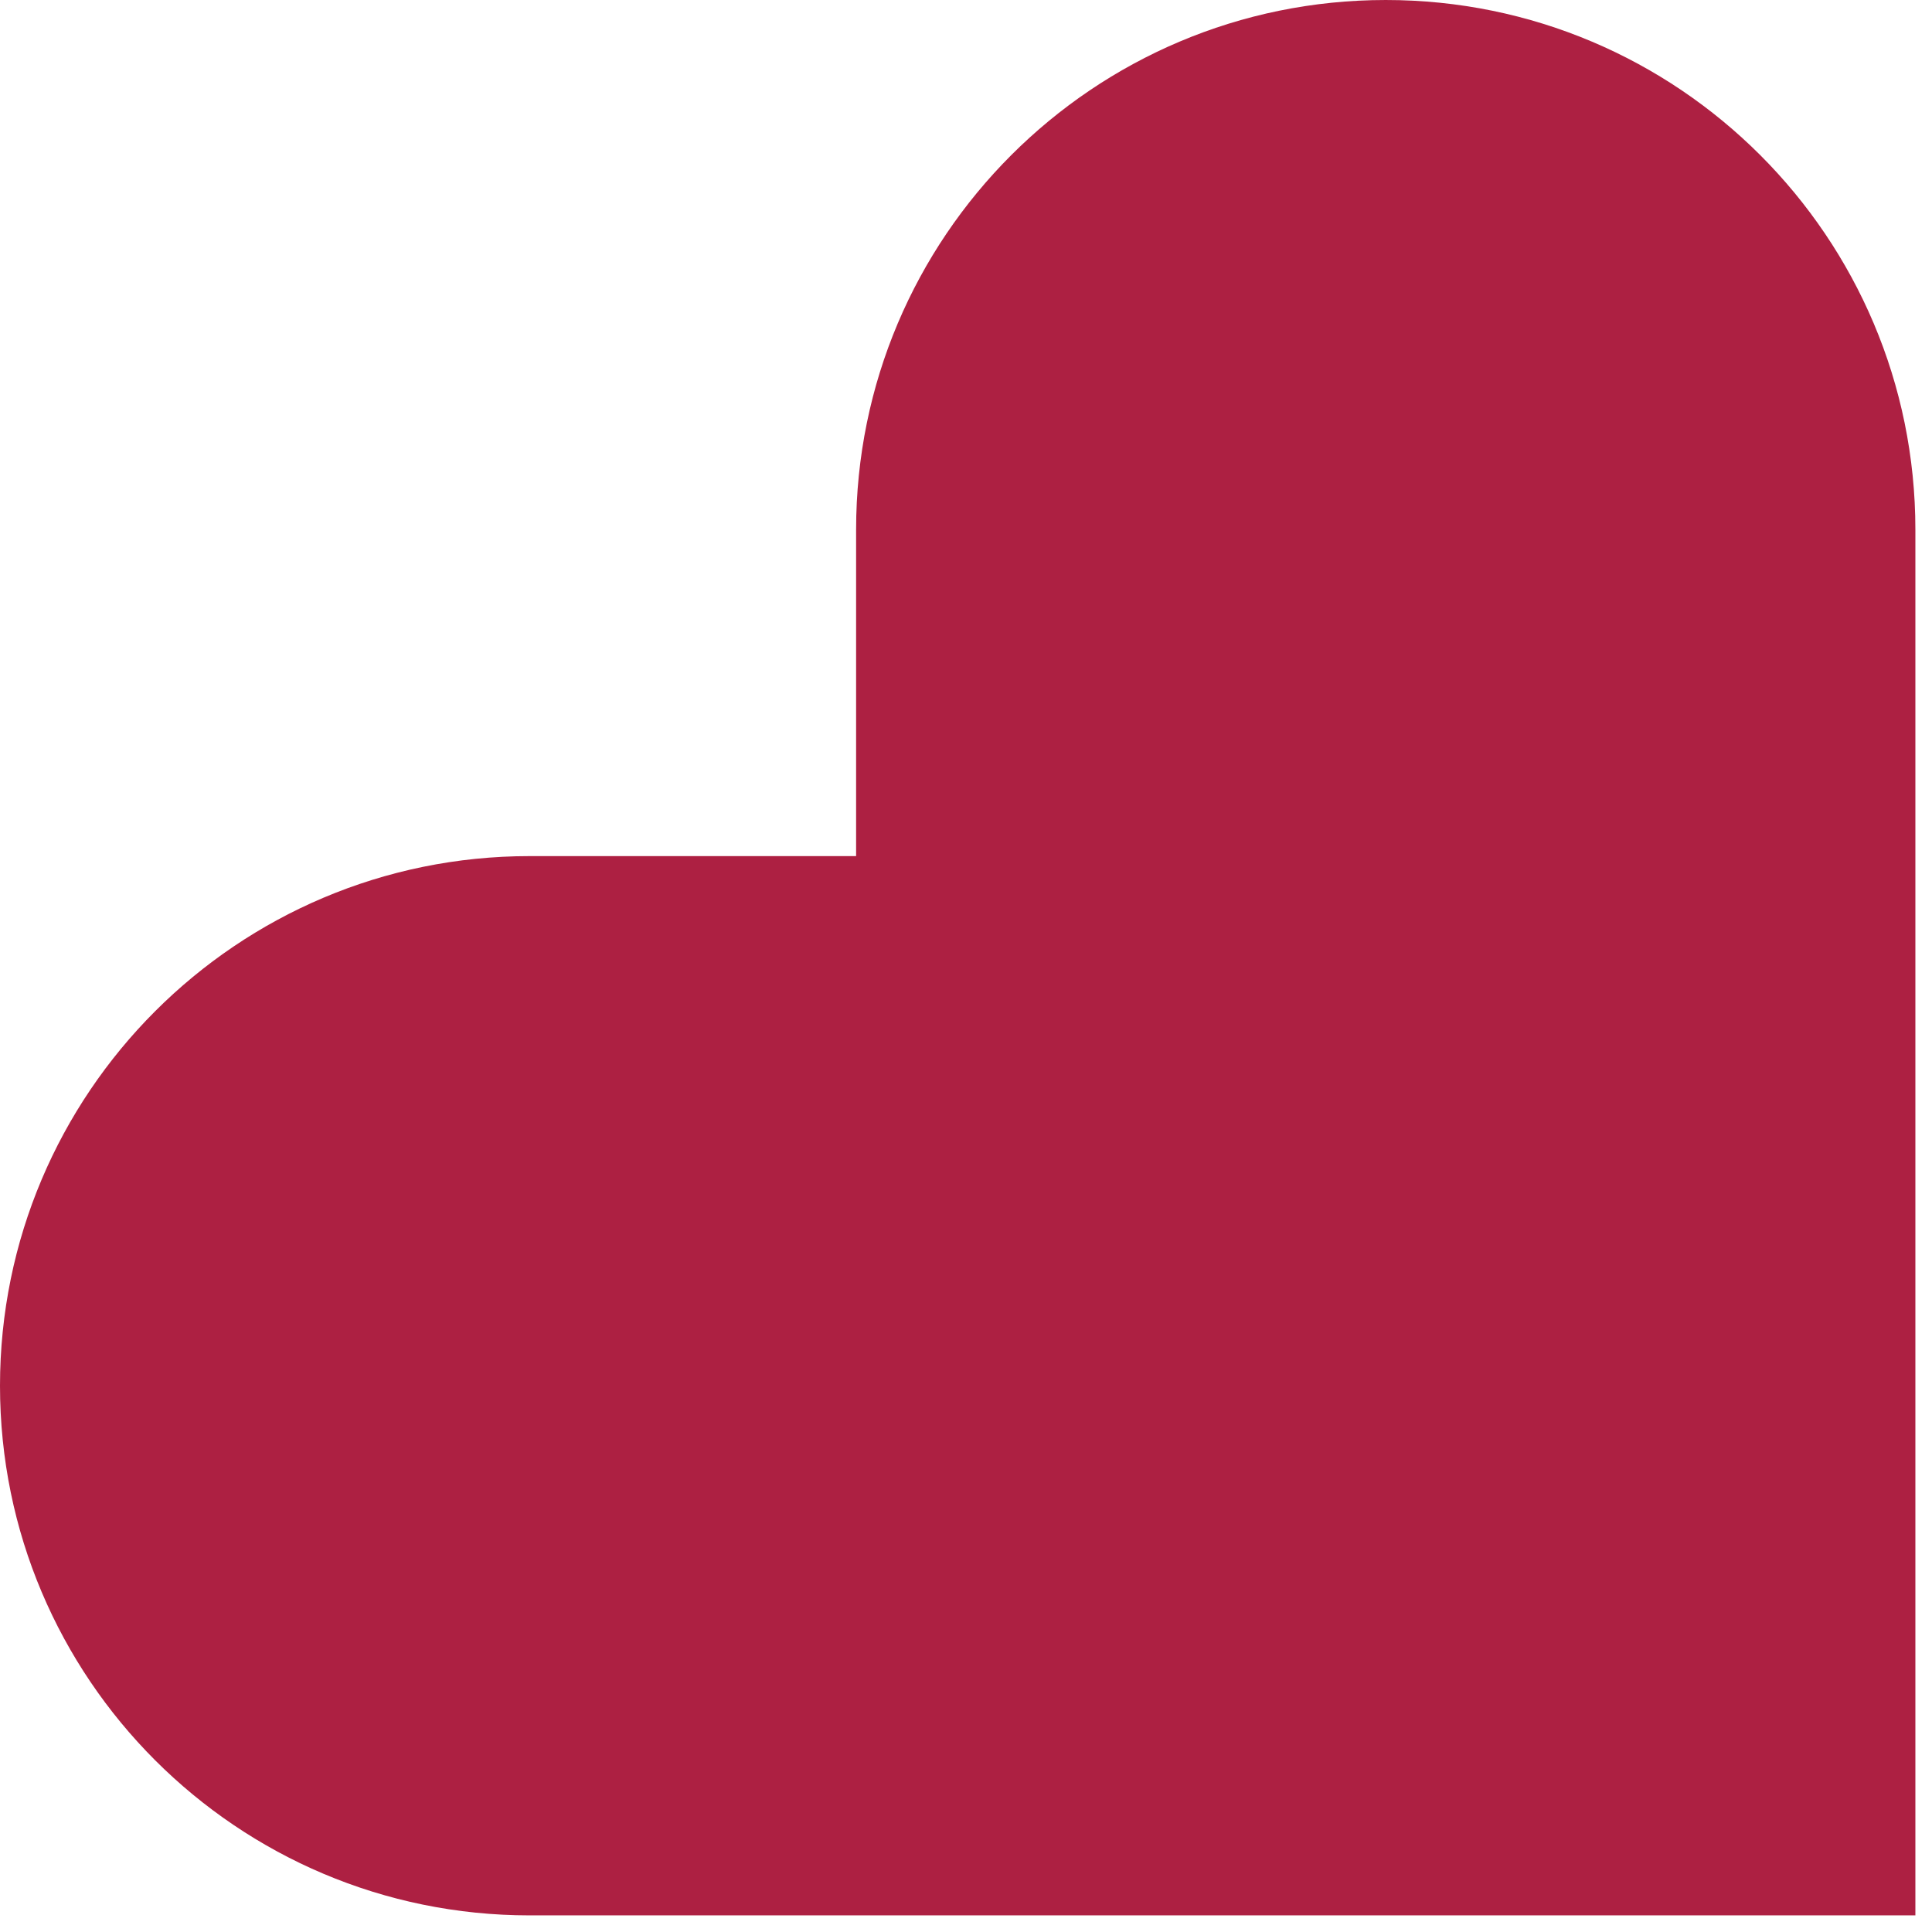
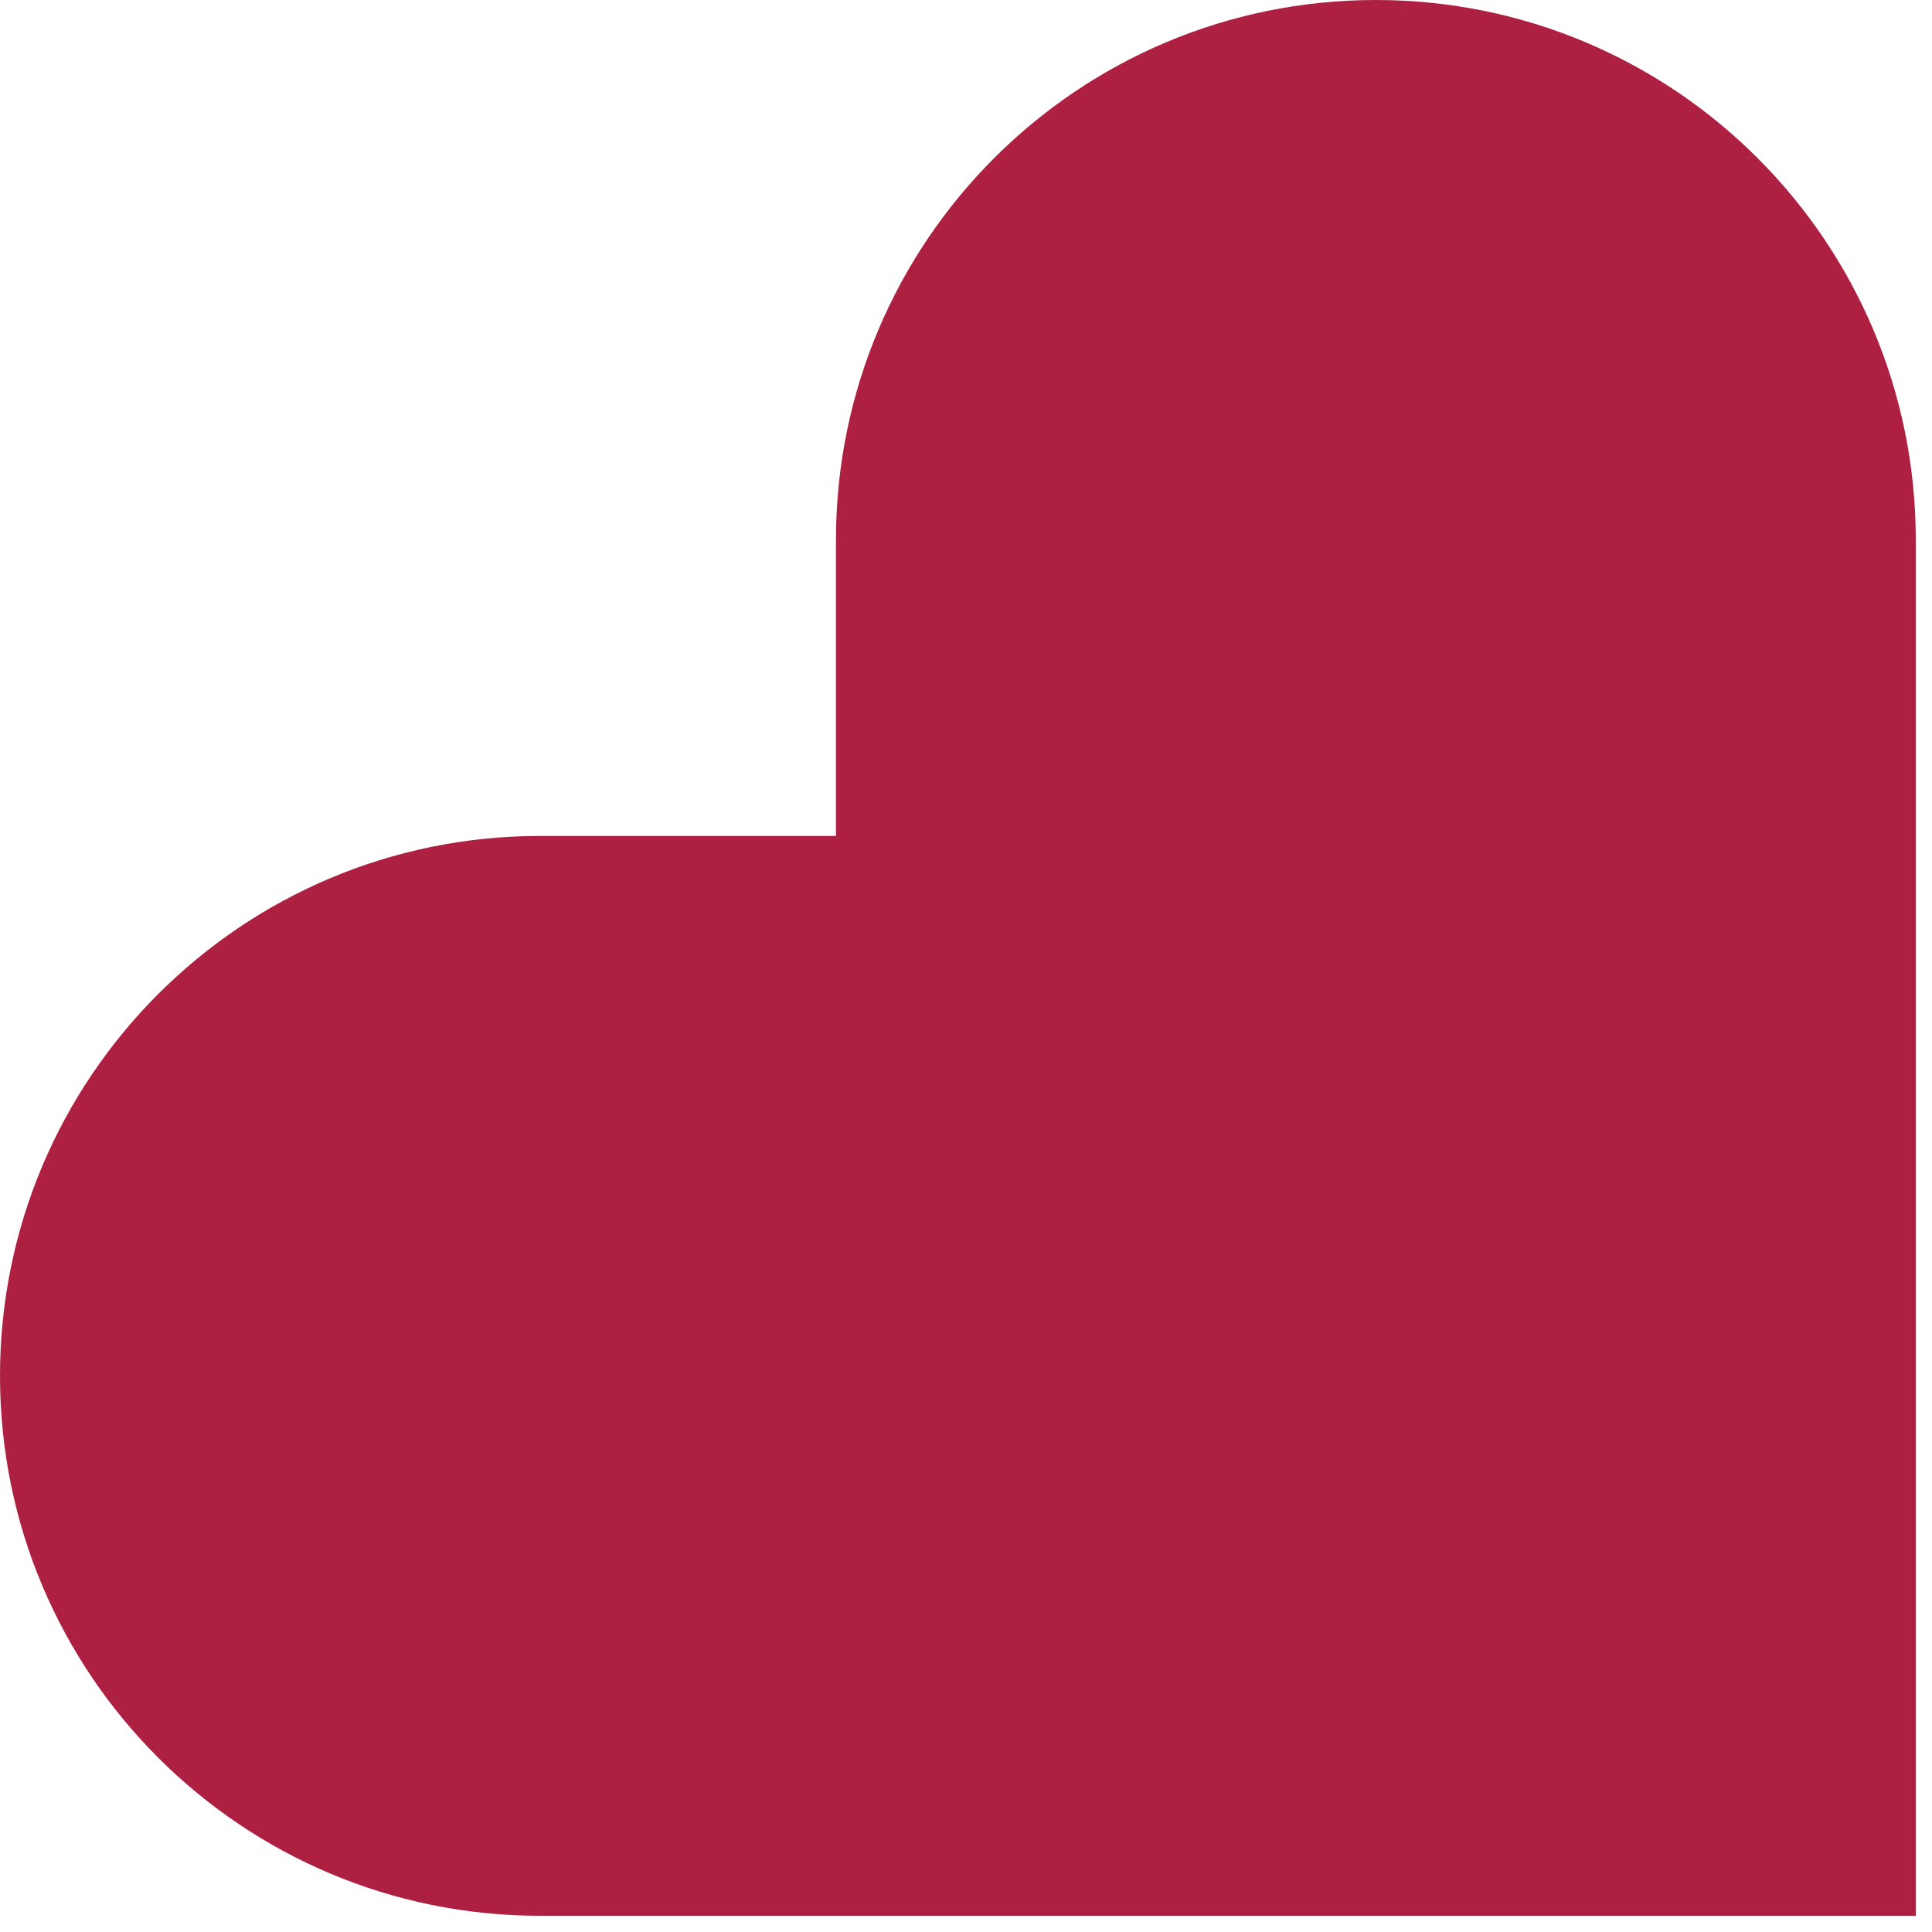
- <svg xmlns="http://www.w3.org/2000/svg" width="83" height="83" viewBox="0 0 83 83" fill="none">
-   <path d="M35.779 36.779H36.779V35.779V22.753C36.779 10.187 46.967 7.62939e-05 59.533 7.62939e-05C72.099 7.62939e-05 82.286 10.187 82.286 22.753V82.286H22.753C10.187 82.286 1e-06 72.099 0 59.533C-1e-06 46.966 10.187 36.779 22.753 36.779H35.779Z" fill="#AD2042" />
+ <svg xmlns="http://www.w3.org/2000/svg" width="85" height="85" viewBox="0 0 85 85" fill="none">
+   <path d="M36.779 37.779H37.779V36.779V23.753C37.779 11.187 47.967 1 60.533 1C73.099 1 83.286 11.187 83.286 23.753V83.286H23.753C11.187 83.286 1 73.099 1 60.533C1 47.966 11.187 37.779 23.753 37.779H36.779Z" fill="#AD2042" stroke="#AD2042" stroke-width="2" />
</svg>
